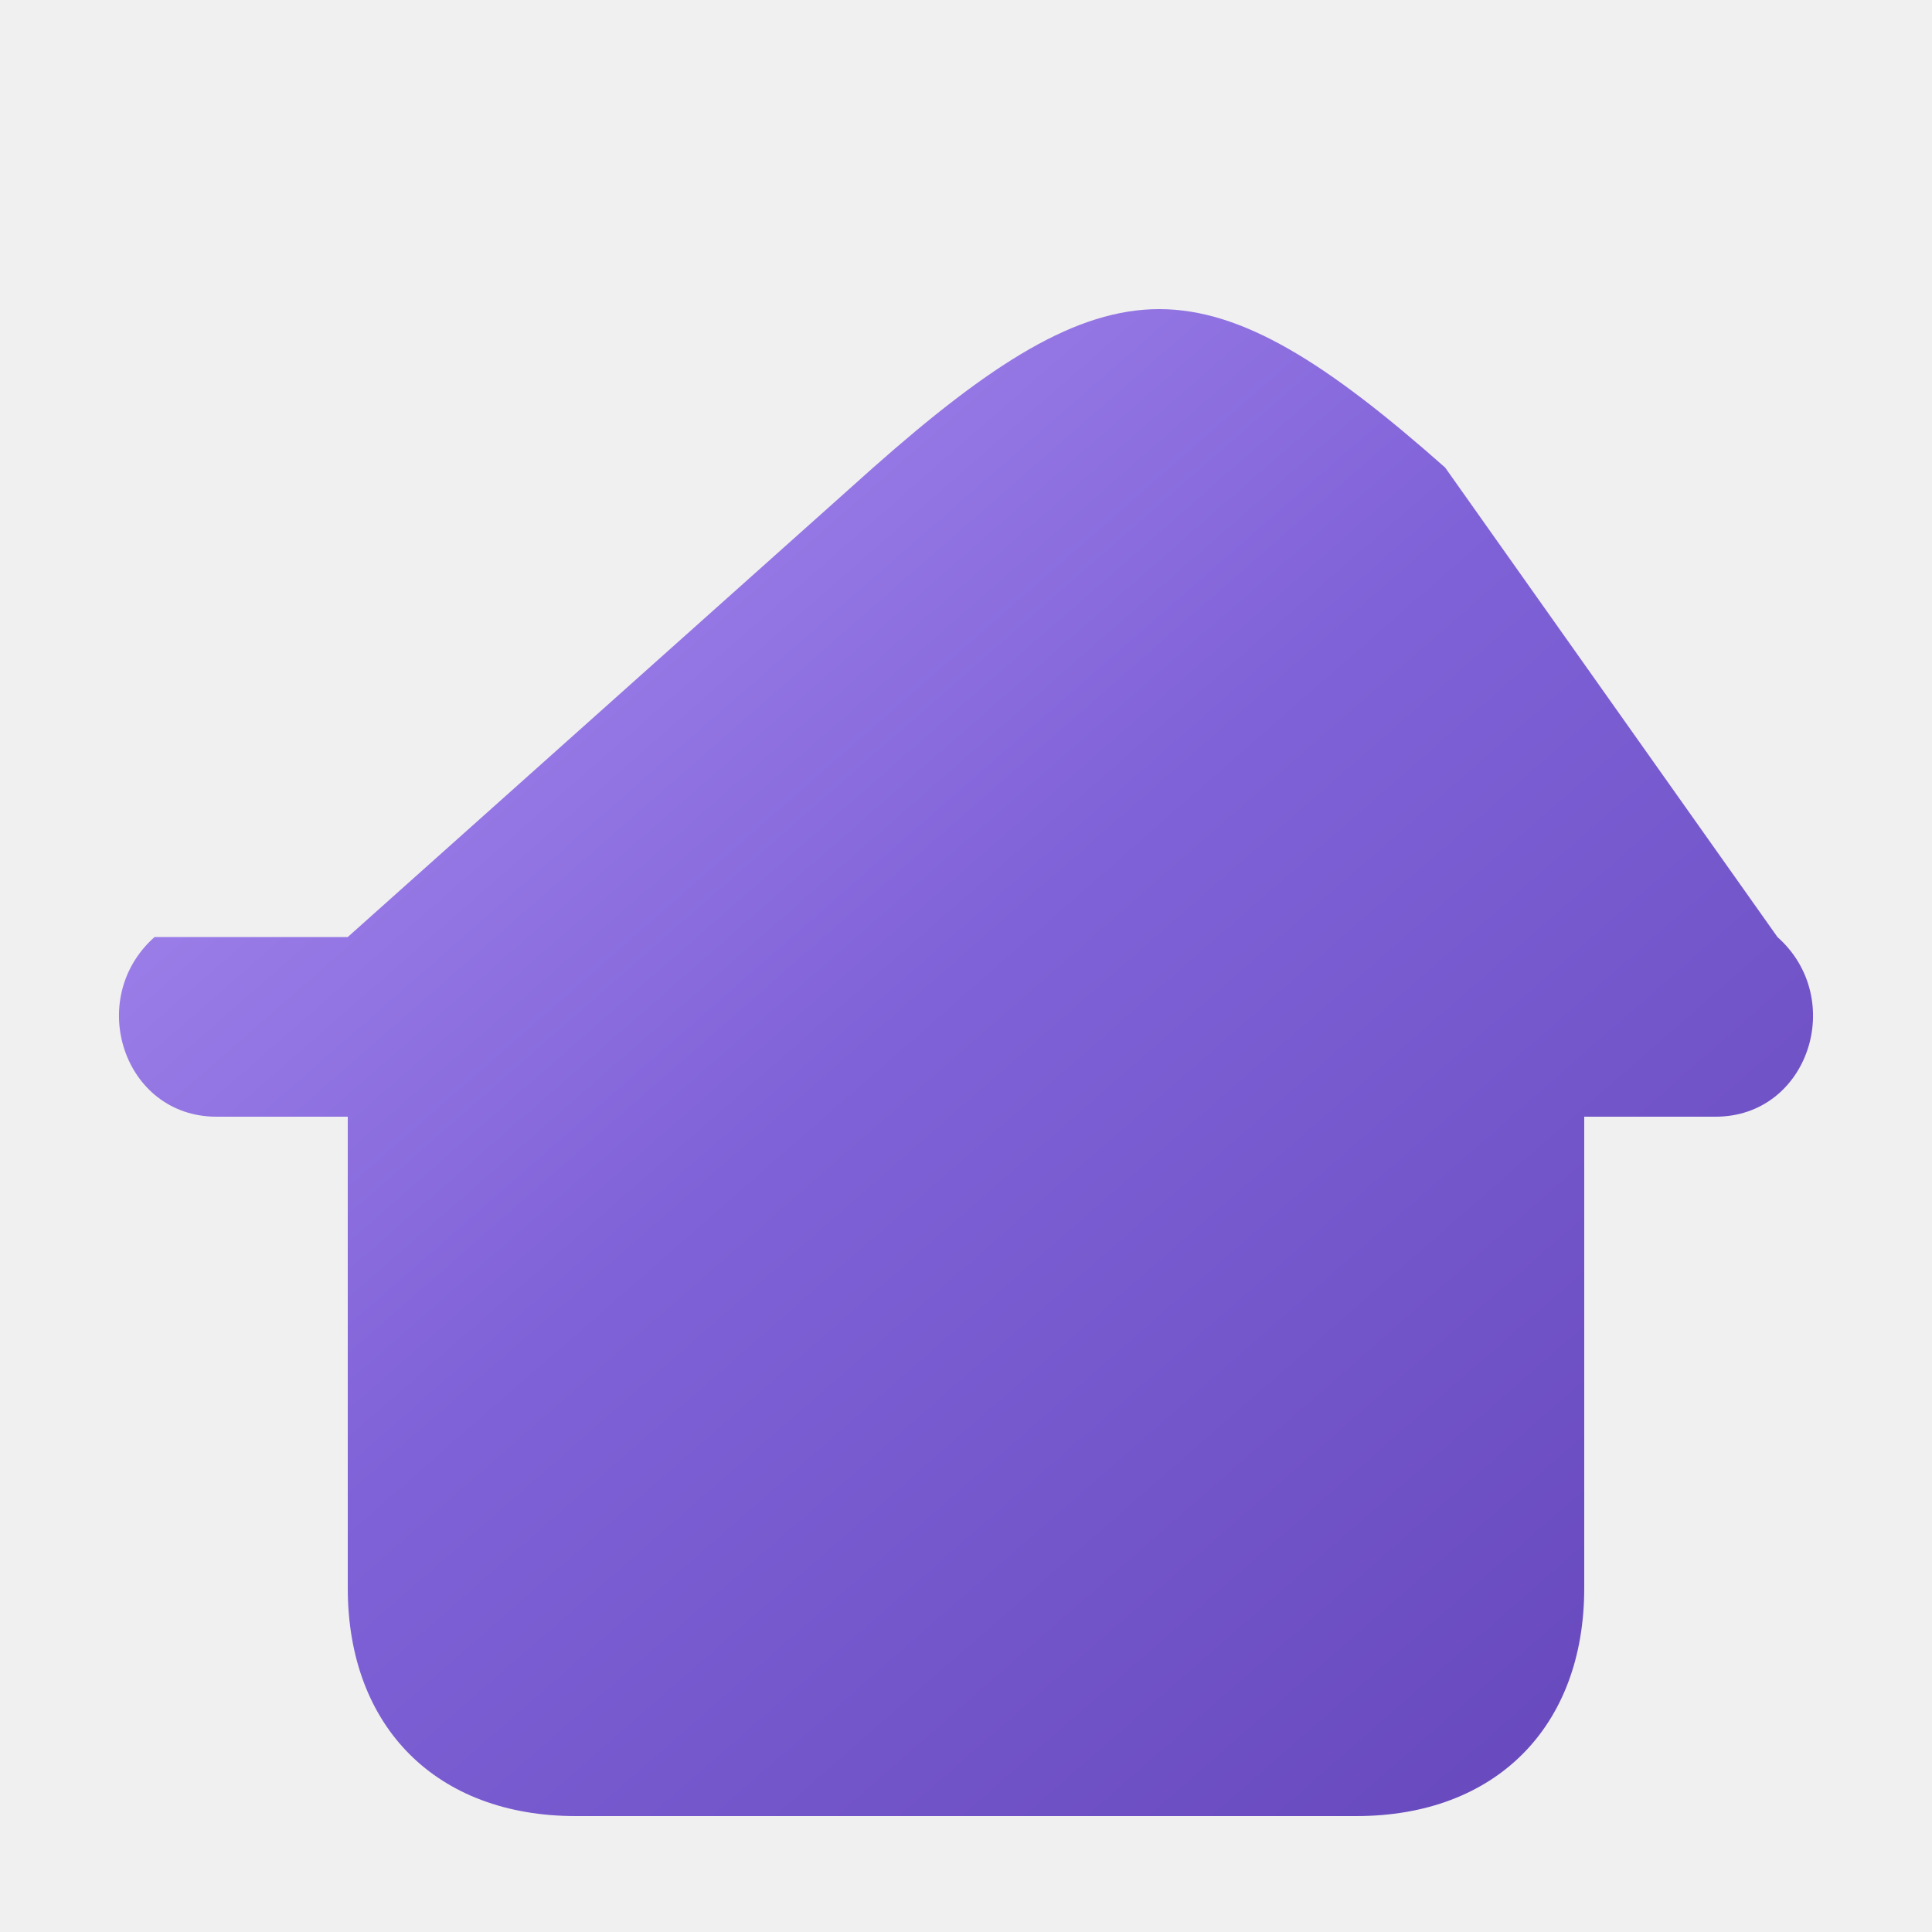
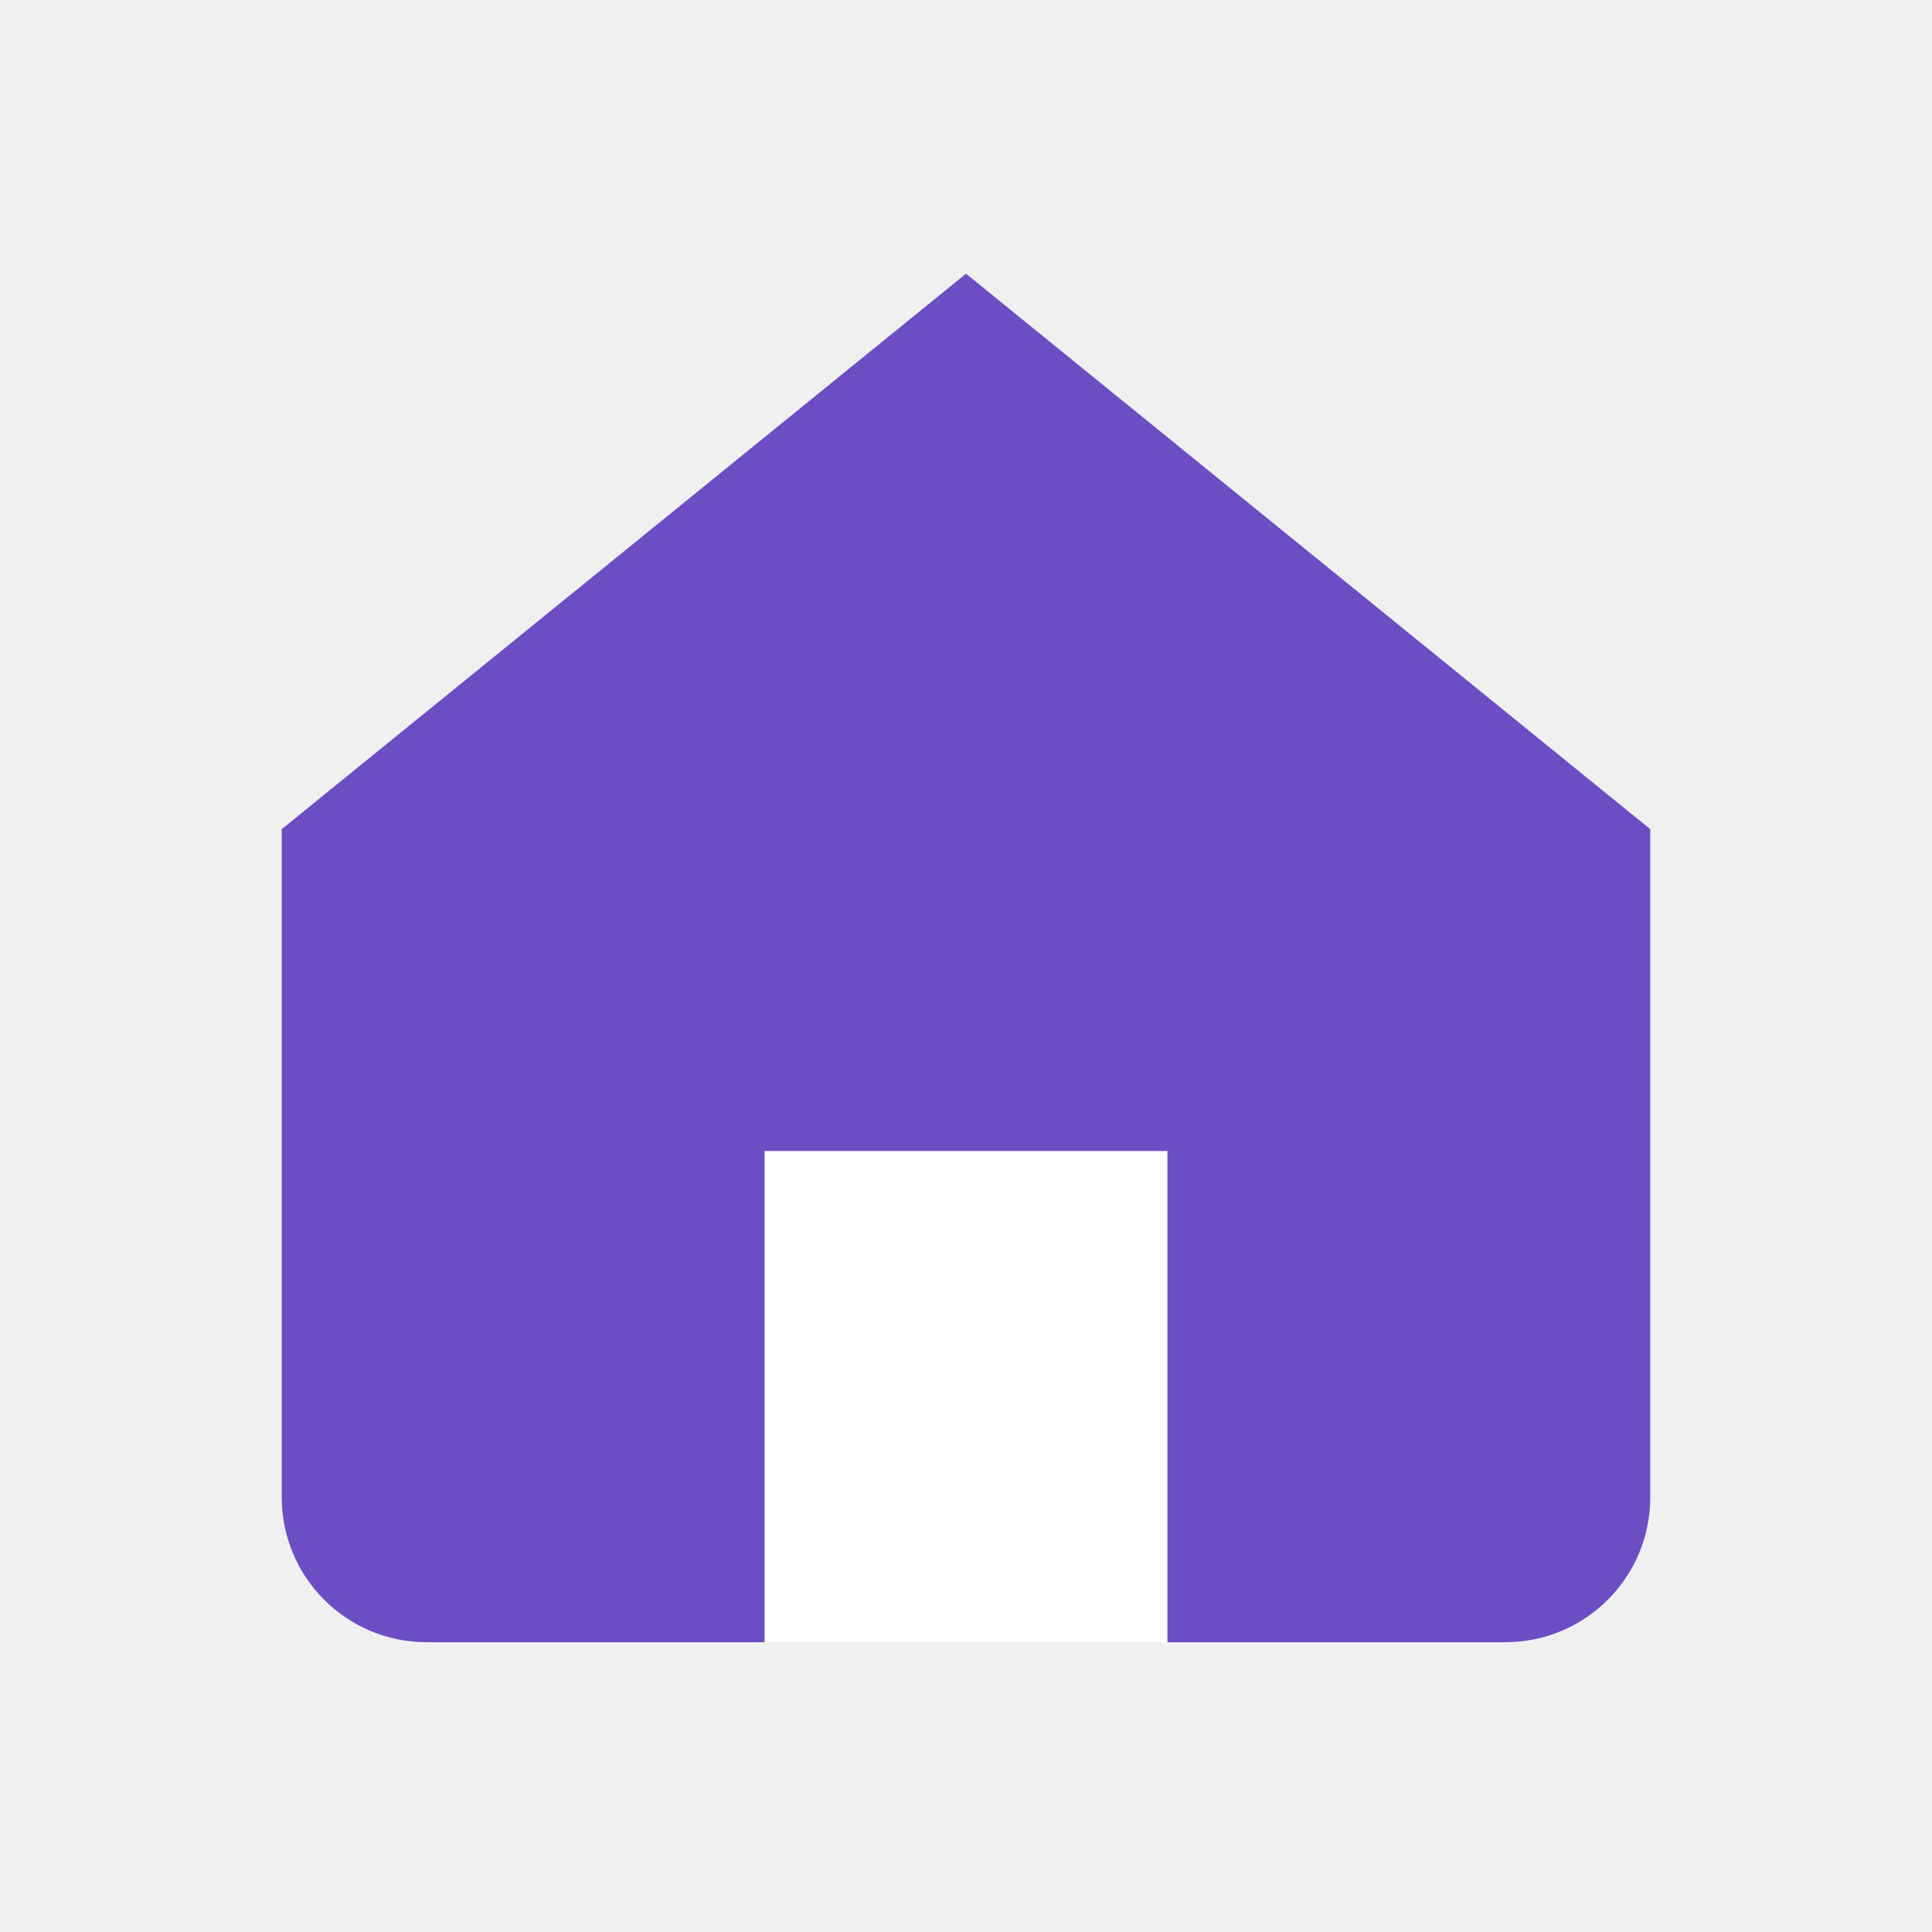
- <svg xmlns="http://www.w3.org/2000/svg" viewBox="0 0 100 100">
-   <defs>
-     <linearGradient id="g" x1="15" y1="10" x2="85" y2="90" gradientUnits="userSpaceOnUse">
-       <stop stop-color="#B093F4" />
-       <stop offset=".5" stop-color="#8062D8" />
-       <stop offset="1" stop-color="#6749BD" />
-     </linearGradient>
-   </defs>
-   <path d="M18 48.5 45.2 24.2c6.1-5.4 10.5-8.2 14.8-8.2s8.7 2.8 14.8 8.2L92 48.5c3.6 3.2 1.6 9.3-3.2 9.3H82v24.4C82 89.4 77.4 94 70.2 94H29.8C22.6 94 18 89.4 18 82.2V57.8h-6.8c-4.8 0-6.8-6.1-3.2-9.3Z" fill="url(#g)" />
+ <svg xmlns="http://www.w3.org/2000/svg" viewBox="0 0 24 24">
+   <path d="M3.5 10.3 12 3.4l8.5 6.9v8.3a1.8 1.8 0 0 1-1.8 1.8h-4.2v-6.1h-5v6.1H5.3a1.8 1.8 0 0 1-1.8-1.8Z" fill="#6C4DC4" />
+   <path d="M9.5 20.4v-6.1h5v6.1" fill="#fff" />
</svg>
